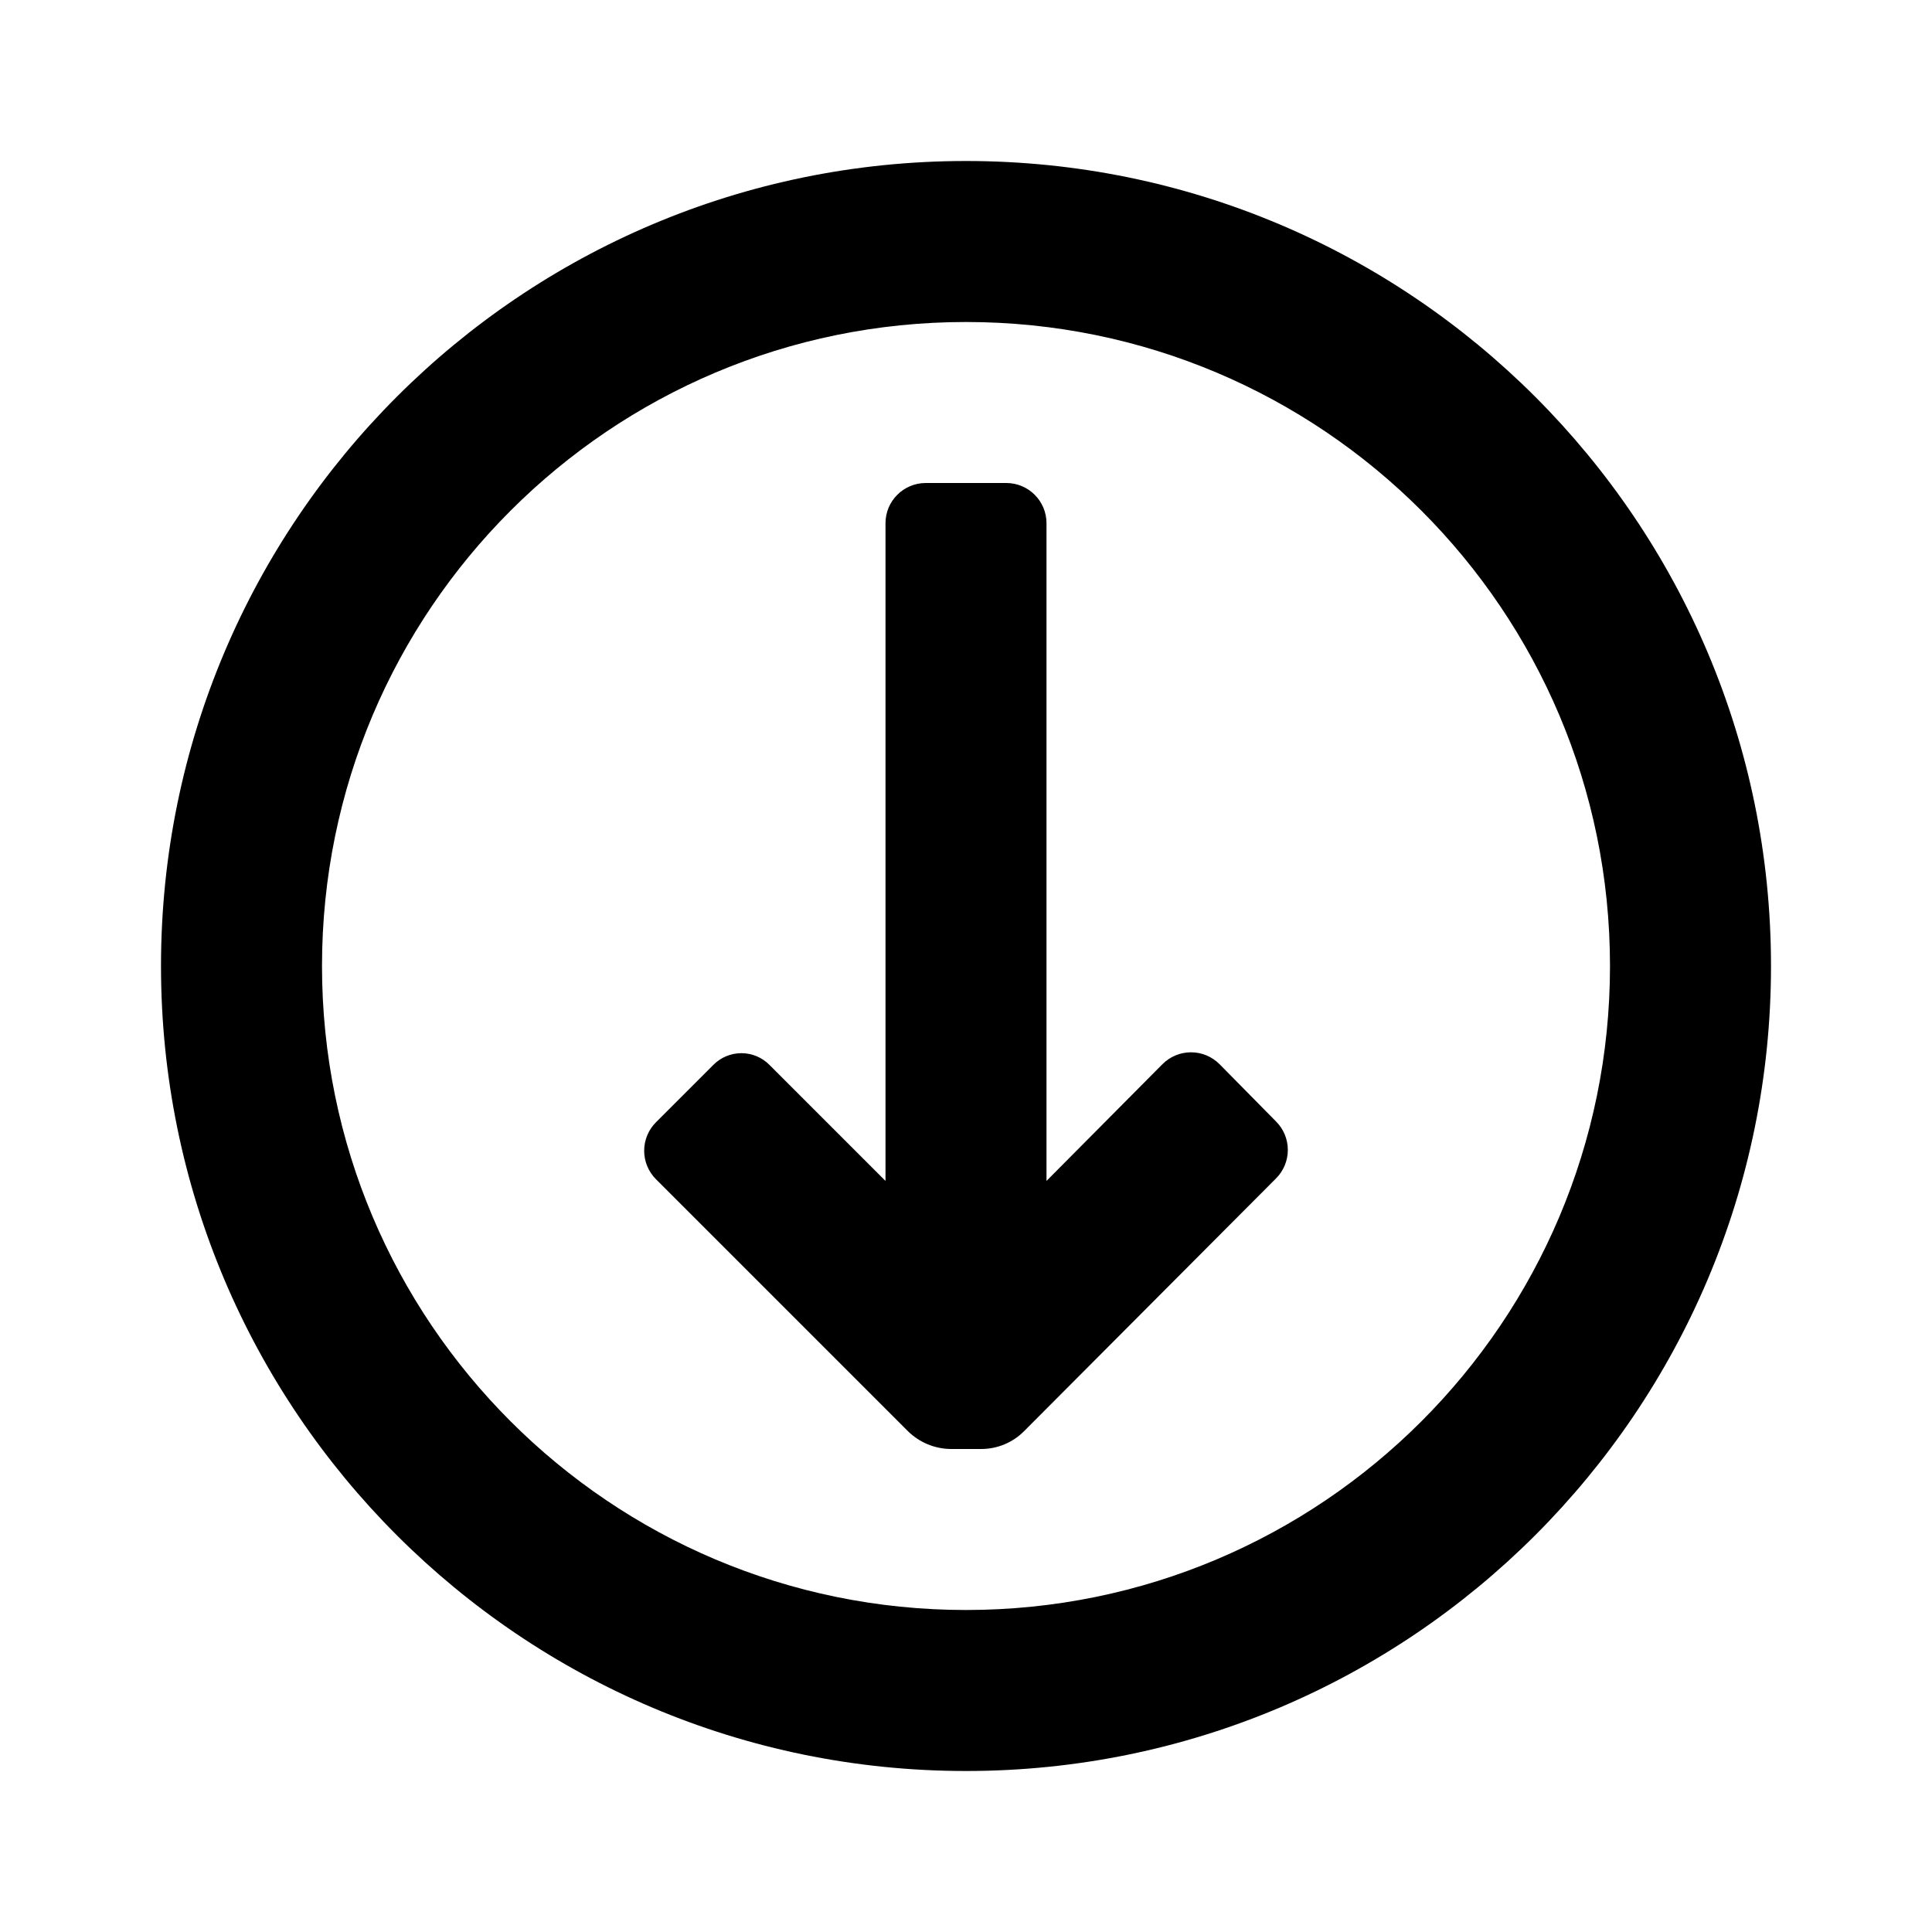
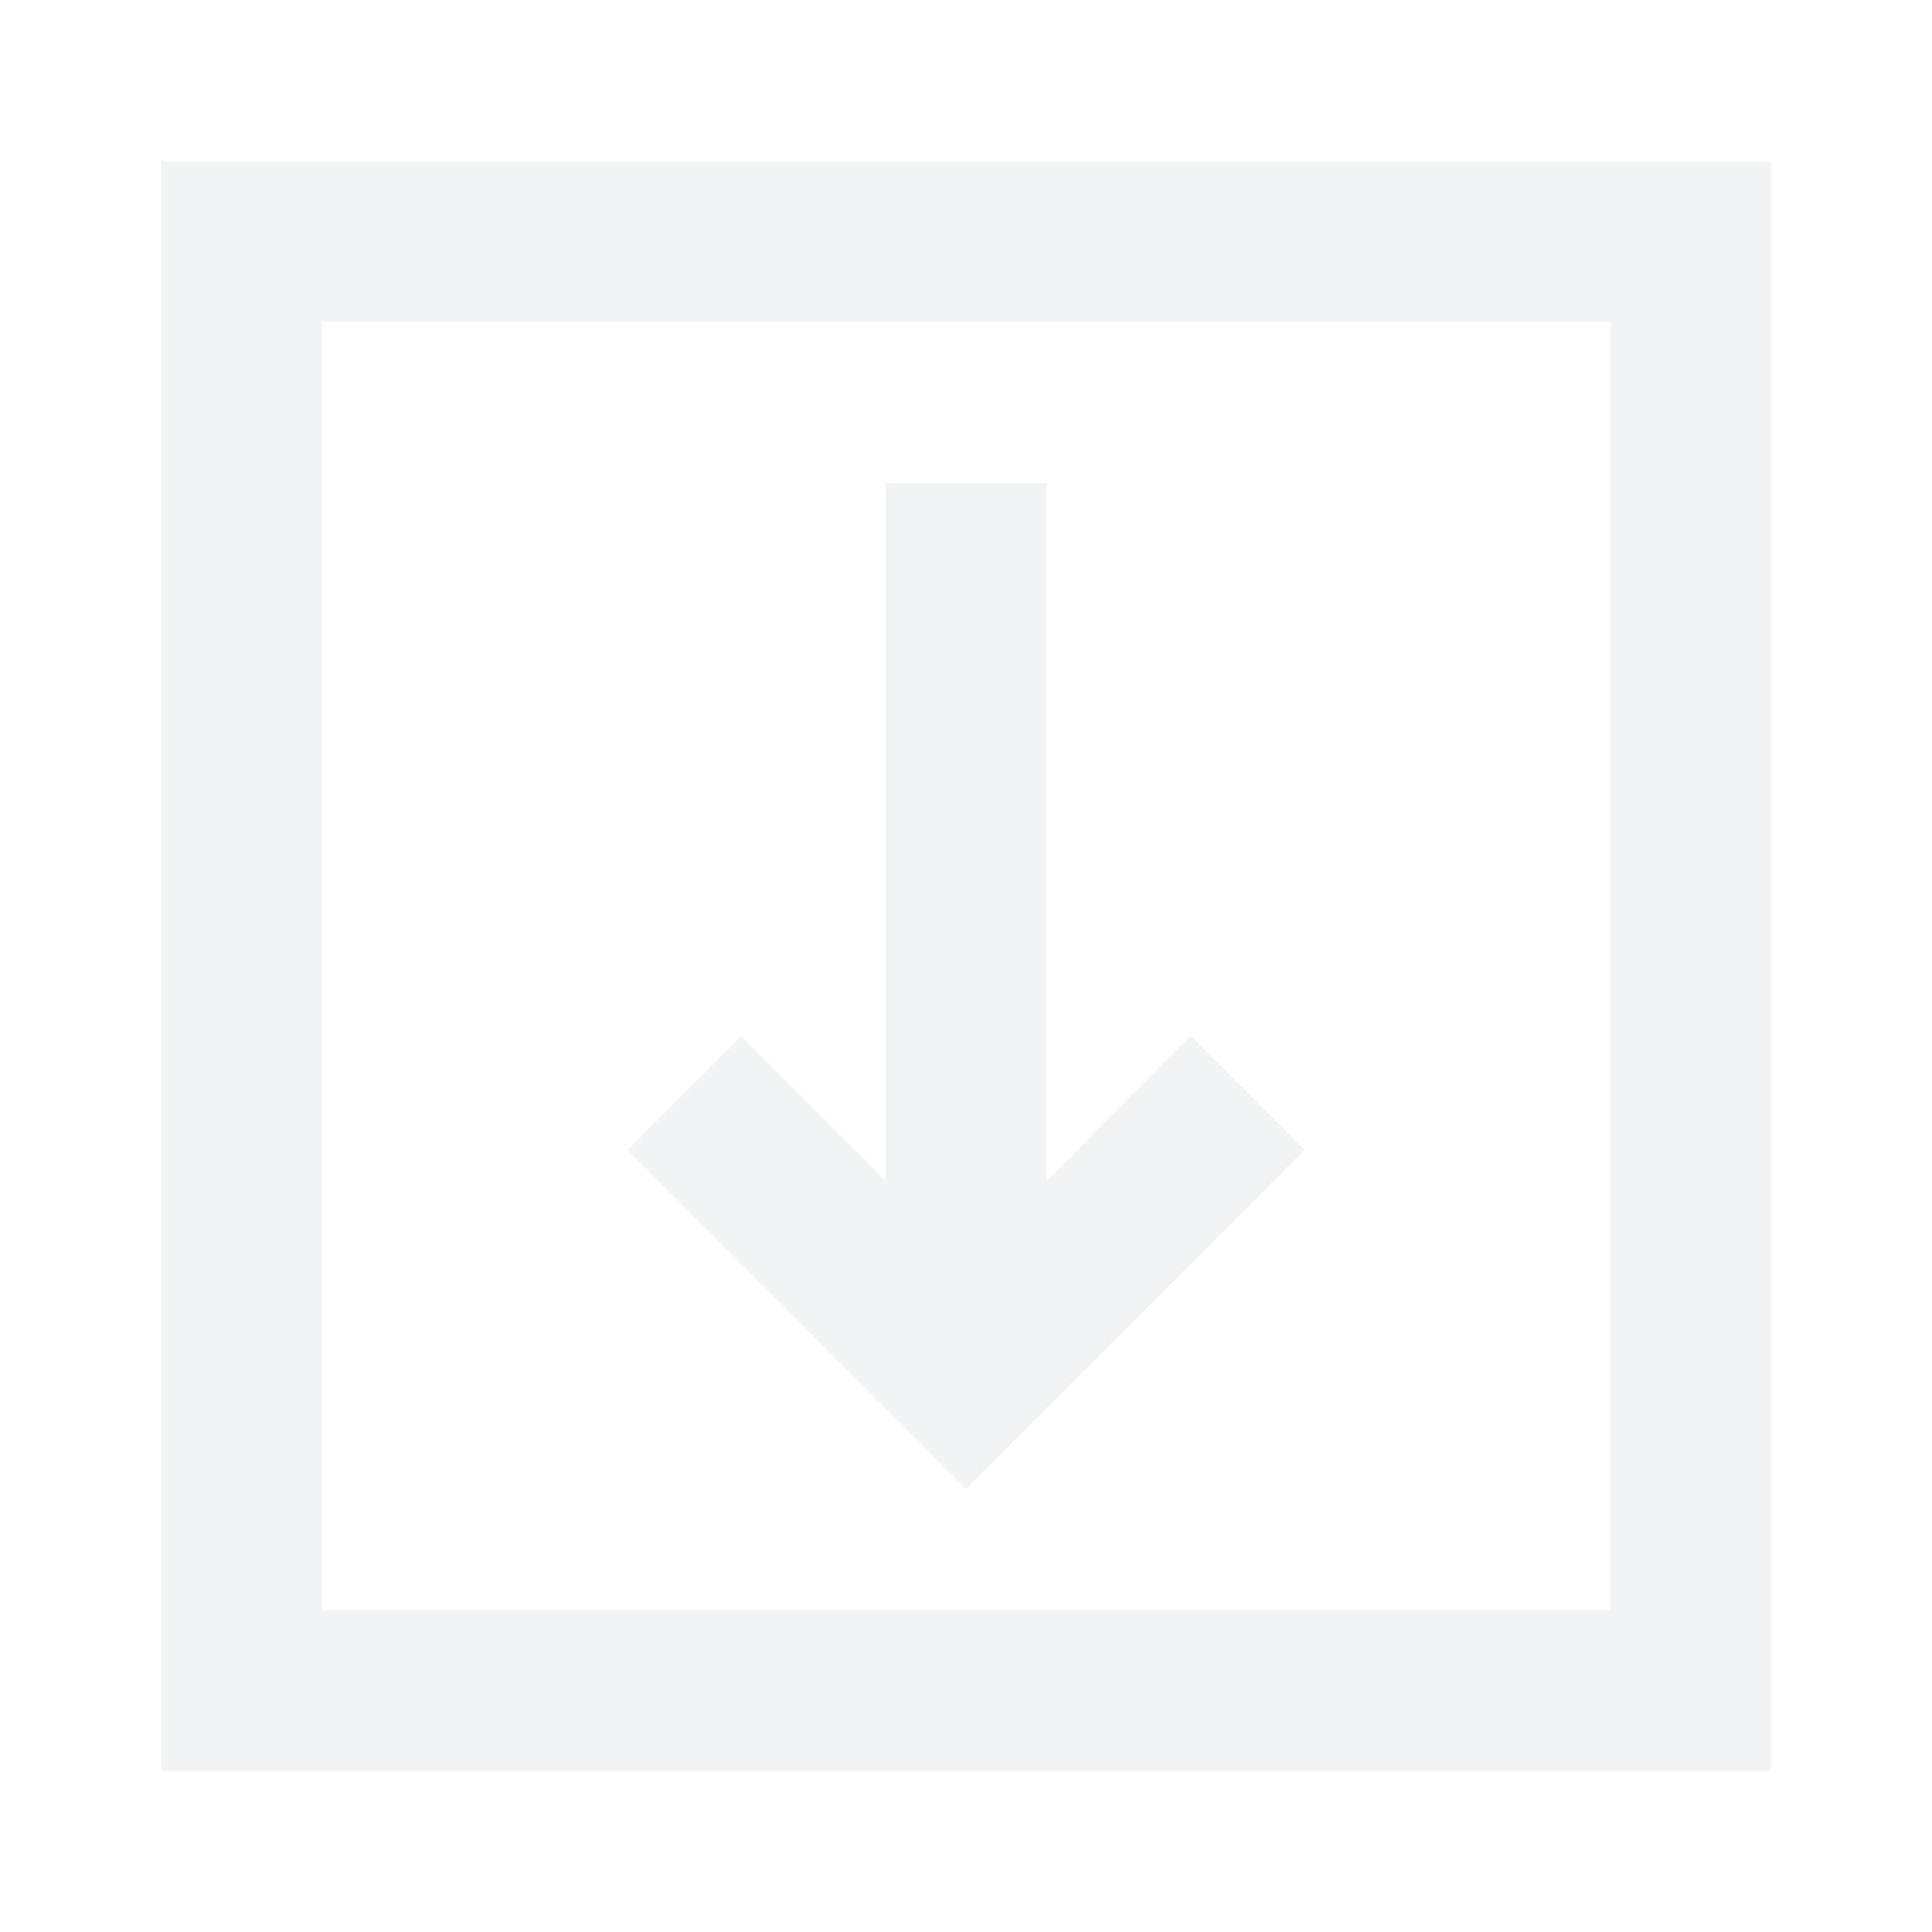
- <svg xmlns="http://www.w3.org/2000/svg" id="Layer_1" viewBox="0 0 24 24">
-   <path d="M12,22A10,10,0,1,0,2,12,10,10,0,0,0,12,22ZM12,4a8,8,0,1,1-8,8A8,8,0,0,1,12,4Zm-.72,13.78a.77.77,0,0,0,.53.22h.38a.75.75,0,0,0,.53-.22l3.13-3.14a.5.5,0,0,0,0-.71l-.7-.71a.5.5,0,0,0-.71,0L13,14.67V6.5a.5.5,0,0,0-.5-.5h-1a.5.5,0,0,0-.5.5v8.17L9.56,13.23a.49.49,0,0,0-.7,0l-.71.71a.5.5,0,0,0,0,.71Z" />
+ <svg xmlns="http://www.w3.org/2000/svg" width="48" height="48" viewBox="0 0 48 48">
+   <path fill="#F2F3F4" fill-rule="evenodd" d="M4 4v40h40V4H4zm4 4h32v32H8V8zm14 4h4v17.338l3.586-3.604 2.826 2.836L24 36.994l-8.41-8.424 2.82-2.82L22 29.338V12z" />
</svg>
